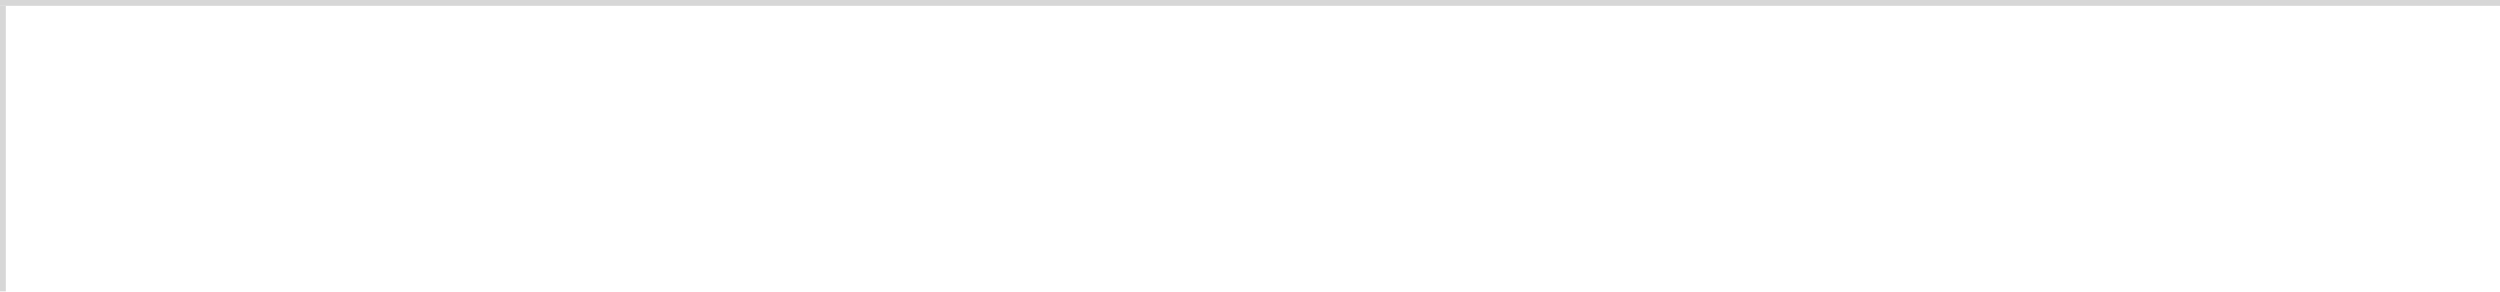
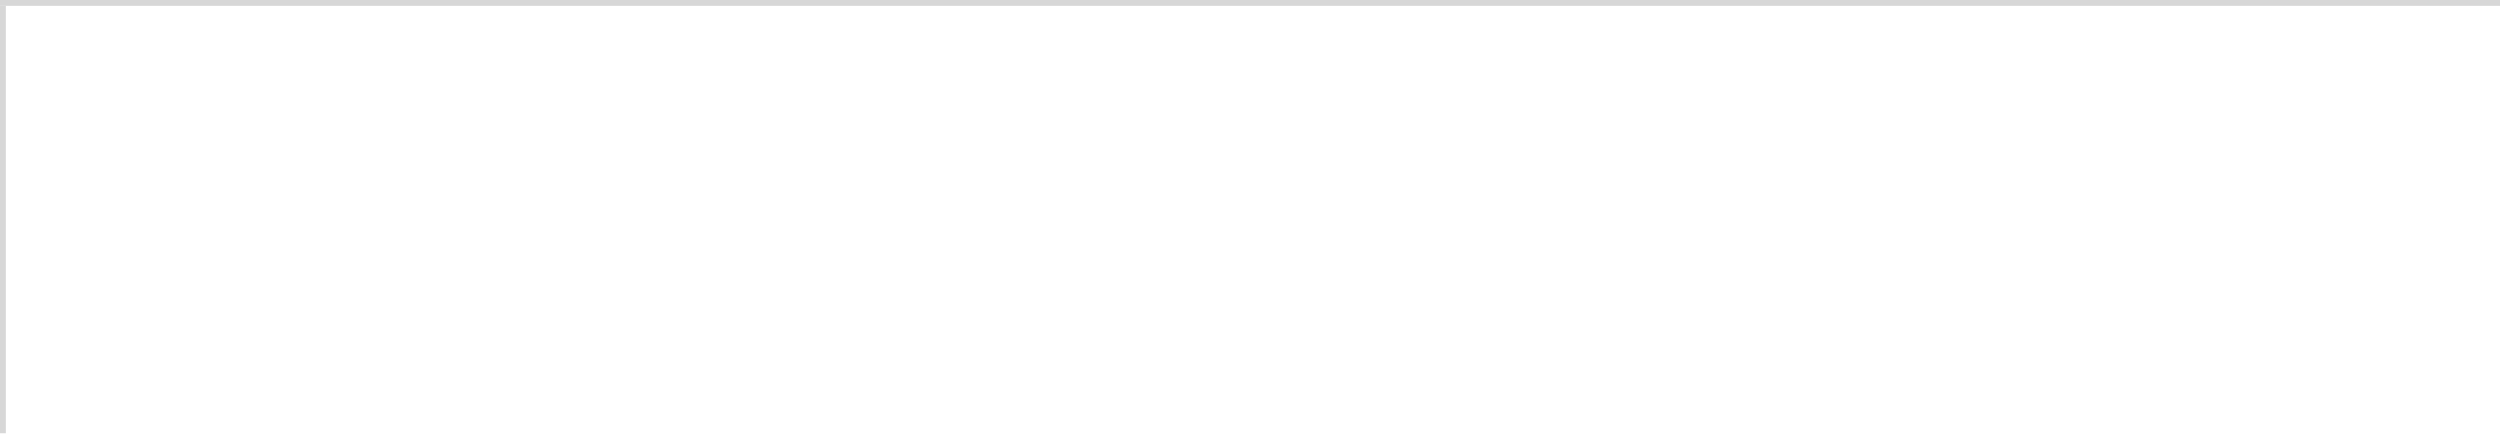
- <svg xmlns="http://www.w3.org/2000/svg" version="1.1" width="429px" height="50px" viewBox="233 529 429 50">
-   <path d="M 1 1  L 429 1  L 429 50  L 1 50  L 1 1  Z " fill-rule="nonzero" fill="rgba(255, 255, 255, 1)" stroke="none" transform="matrix(1 0 0 1 233 529 )" class="fill" />
-   <path d="M 0.5 1  L 0.5 50  " stroke-width="1" stroke-dasharray="0" stroke="rgba(215, 215, 215, 1)" fill="none" transform="matrix(1 0 0 1 233 529 )" class="stroke" />
-   <path d="M 0 0.5  L 429 0.5  " stroke-width="1" stroke-dasharray="0" stroke="rgba(215, 215, 215, 1)" fill="none" transform="matrix(1 0 0 1 233 529 )" class="stroke" />
+ <svg xmlns="http://www.w3.org/2000/svg" version="1.1" width="427px" height="74px" viewBox="235 530 427 74">
+   <path d="M 1 1  L 427 1  L 427 74  L 1 74  L 1 1  Z " fill-rule="nonzero" fill="rgba(255, 255, 255, 1)" stroke="none" transform="matrix(1 0 0 1 235 530 )" class="fill" />
+   <path d="M 0.5 1  L 0.5 74  " stroke-width="1" stroke-dasharray="0" stroke="rgba(215, 215, 215, 1)" fill="none" transform="matrix(1 0 0 1 235 530 )" class="stroke" />
+   <path d="M 0 0.5  L 427 0.5  " stroke-width="1" stroke-dasharray="0" stroke="rgba(215, 215, 215, 1)" fill="none" transform="matrix(1 0 0 1 235 530 )" class="stroke" />
</svg>
